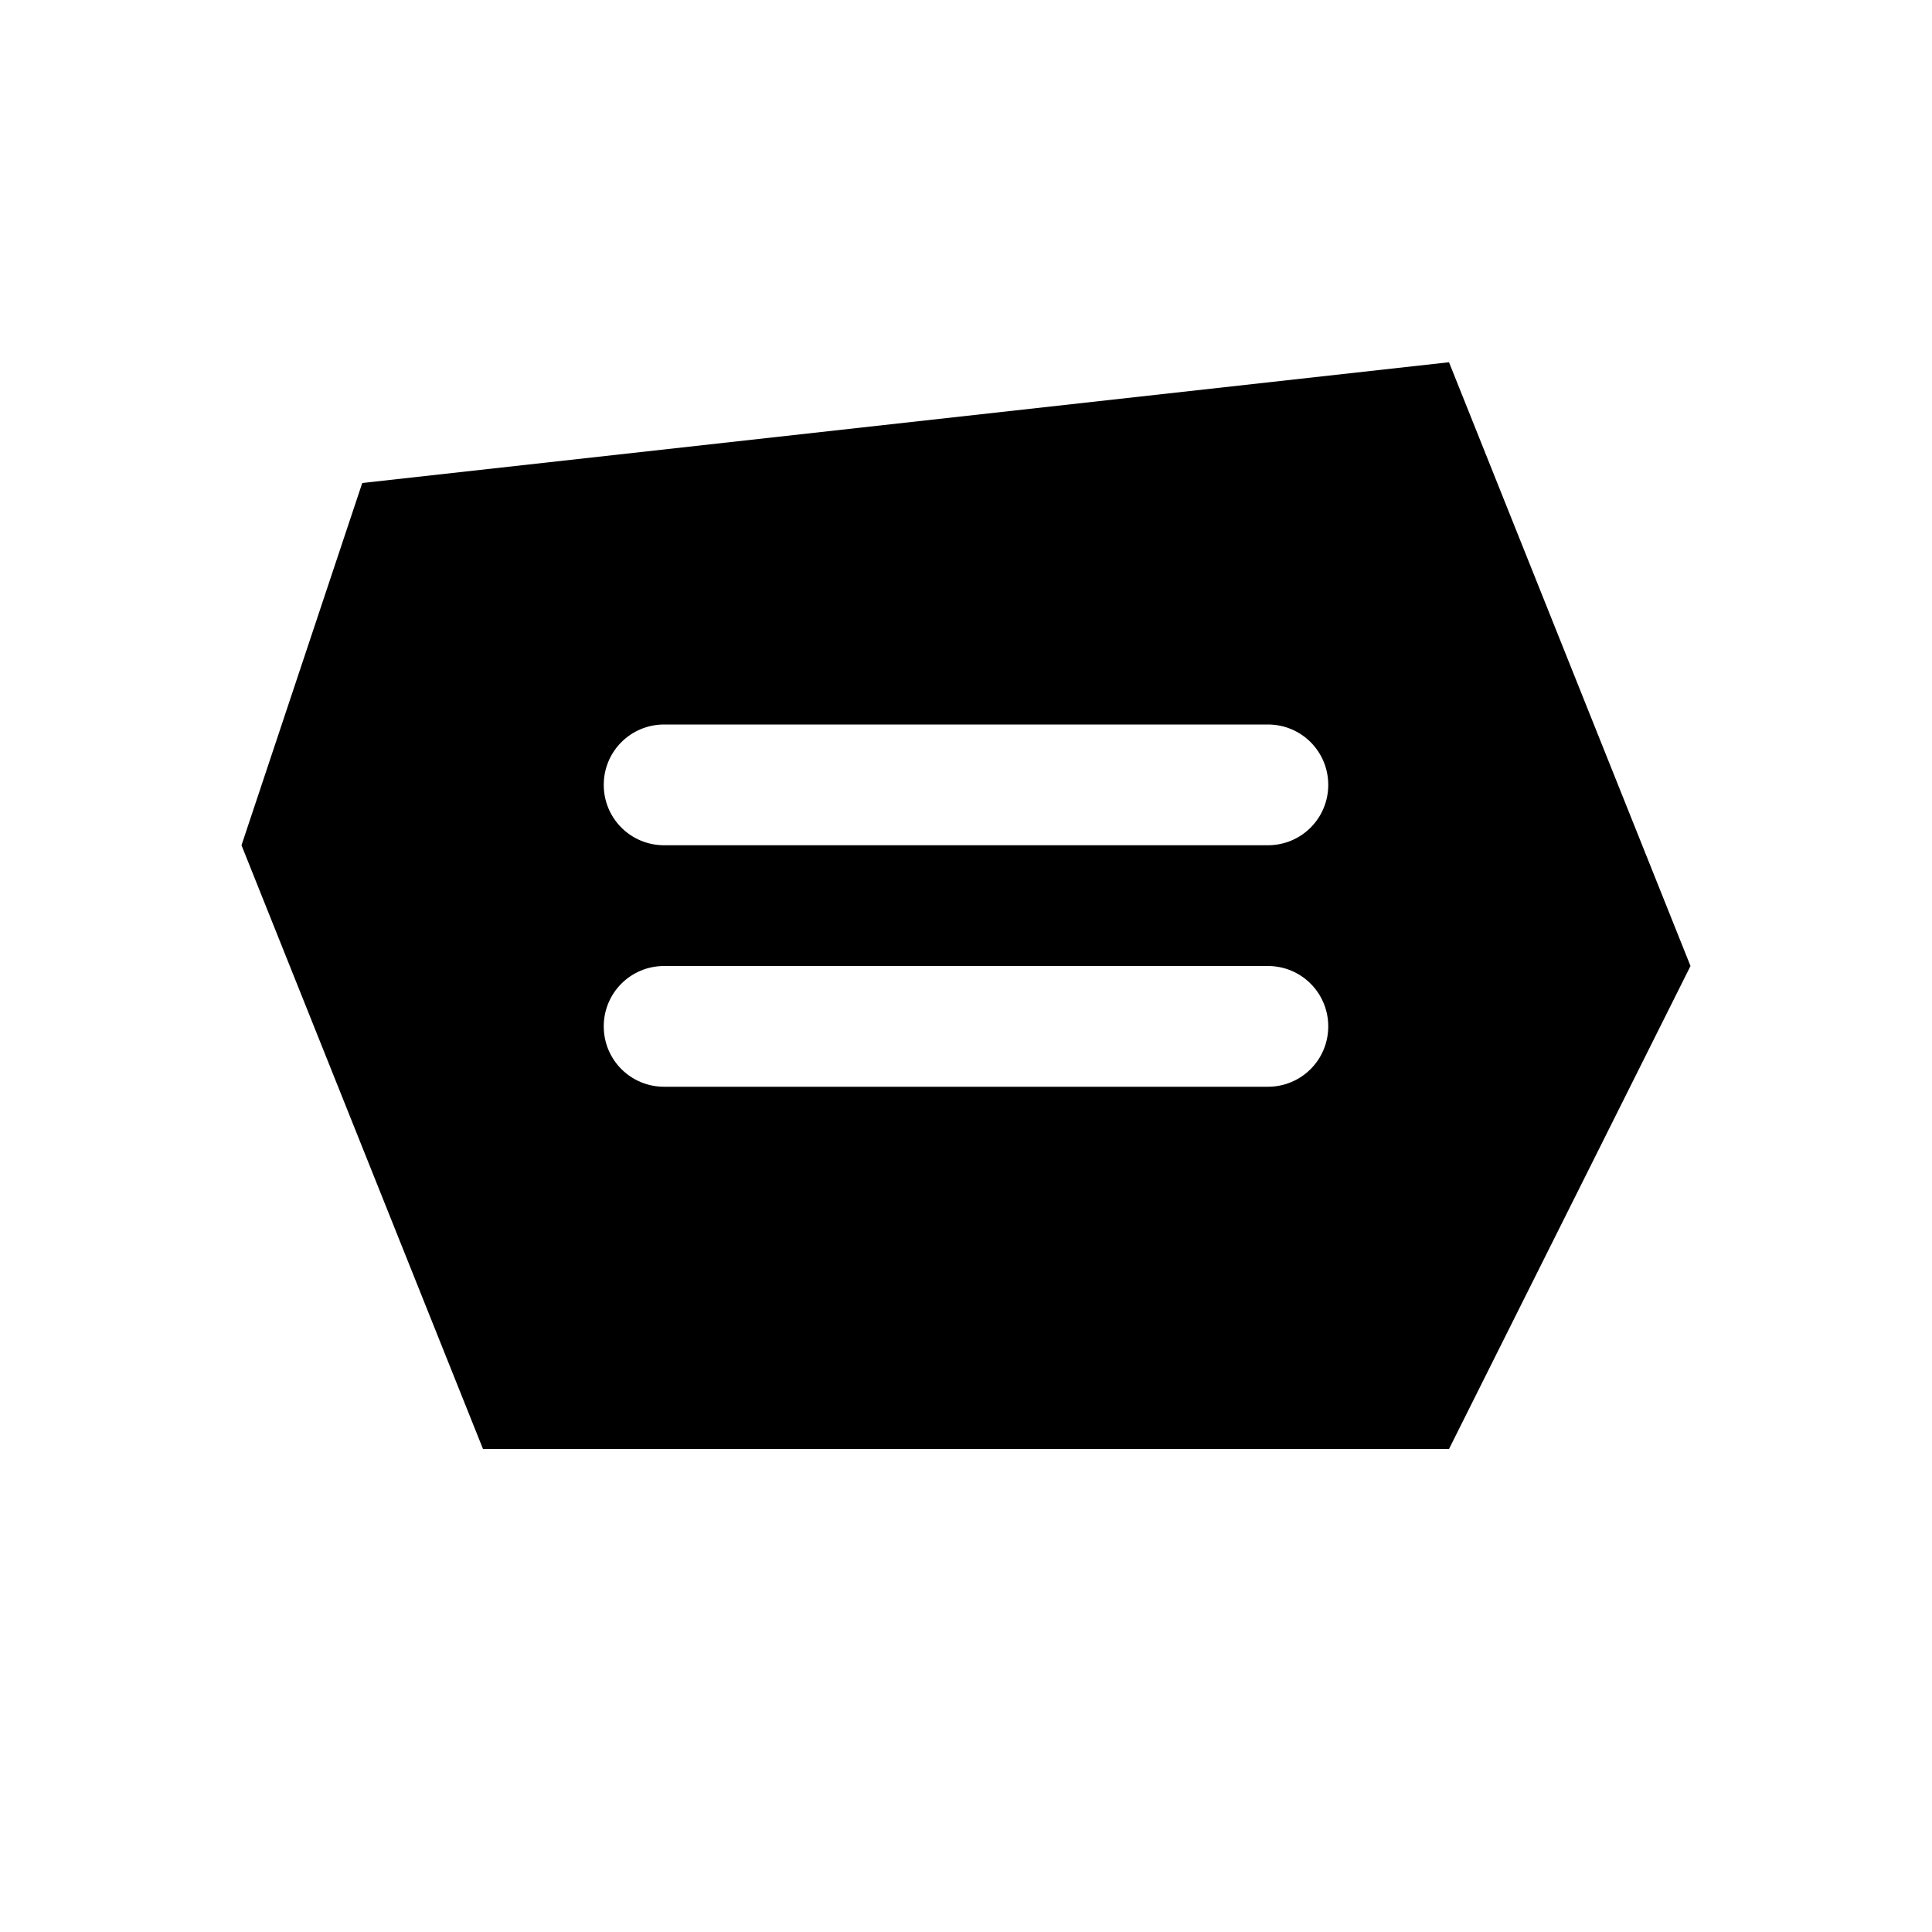
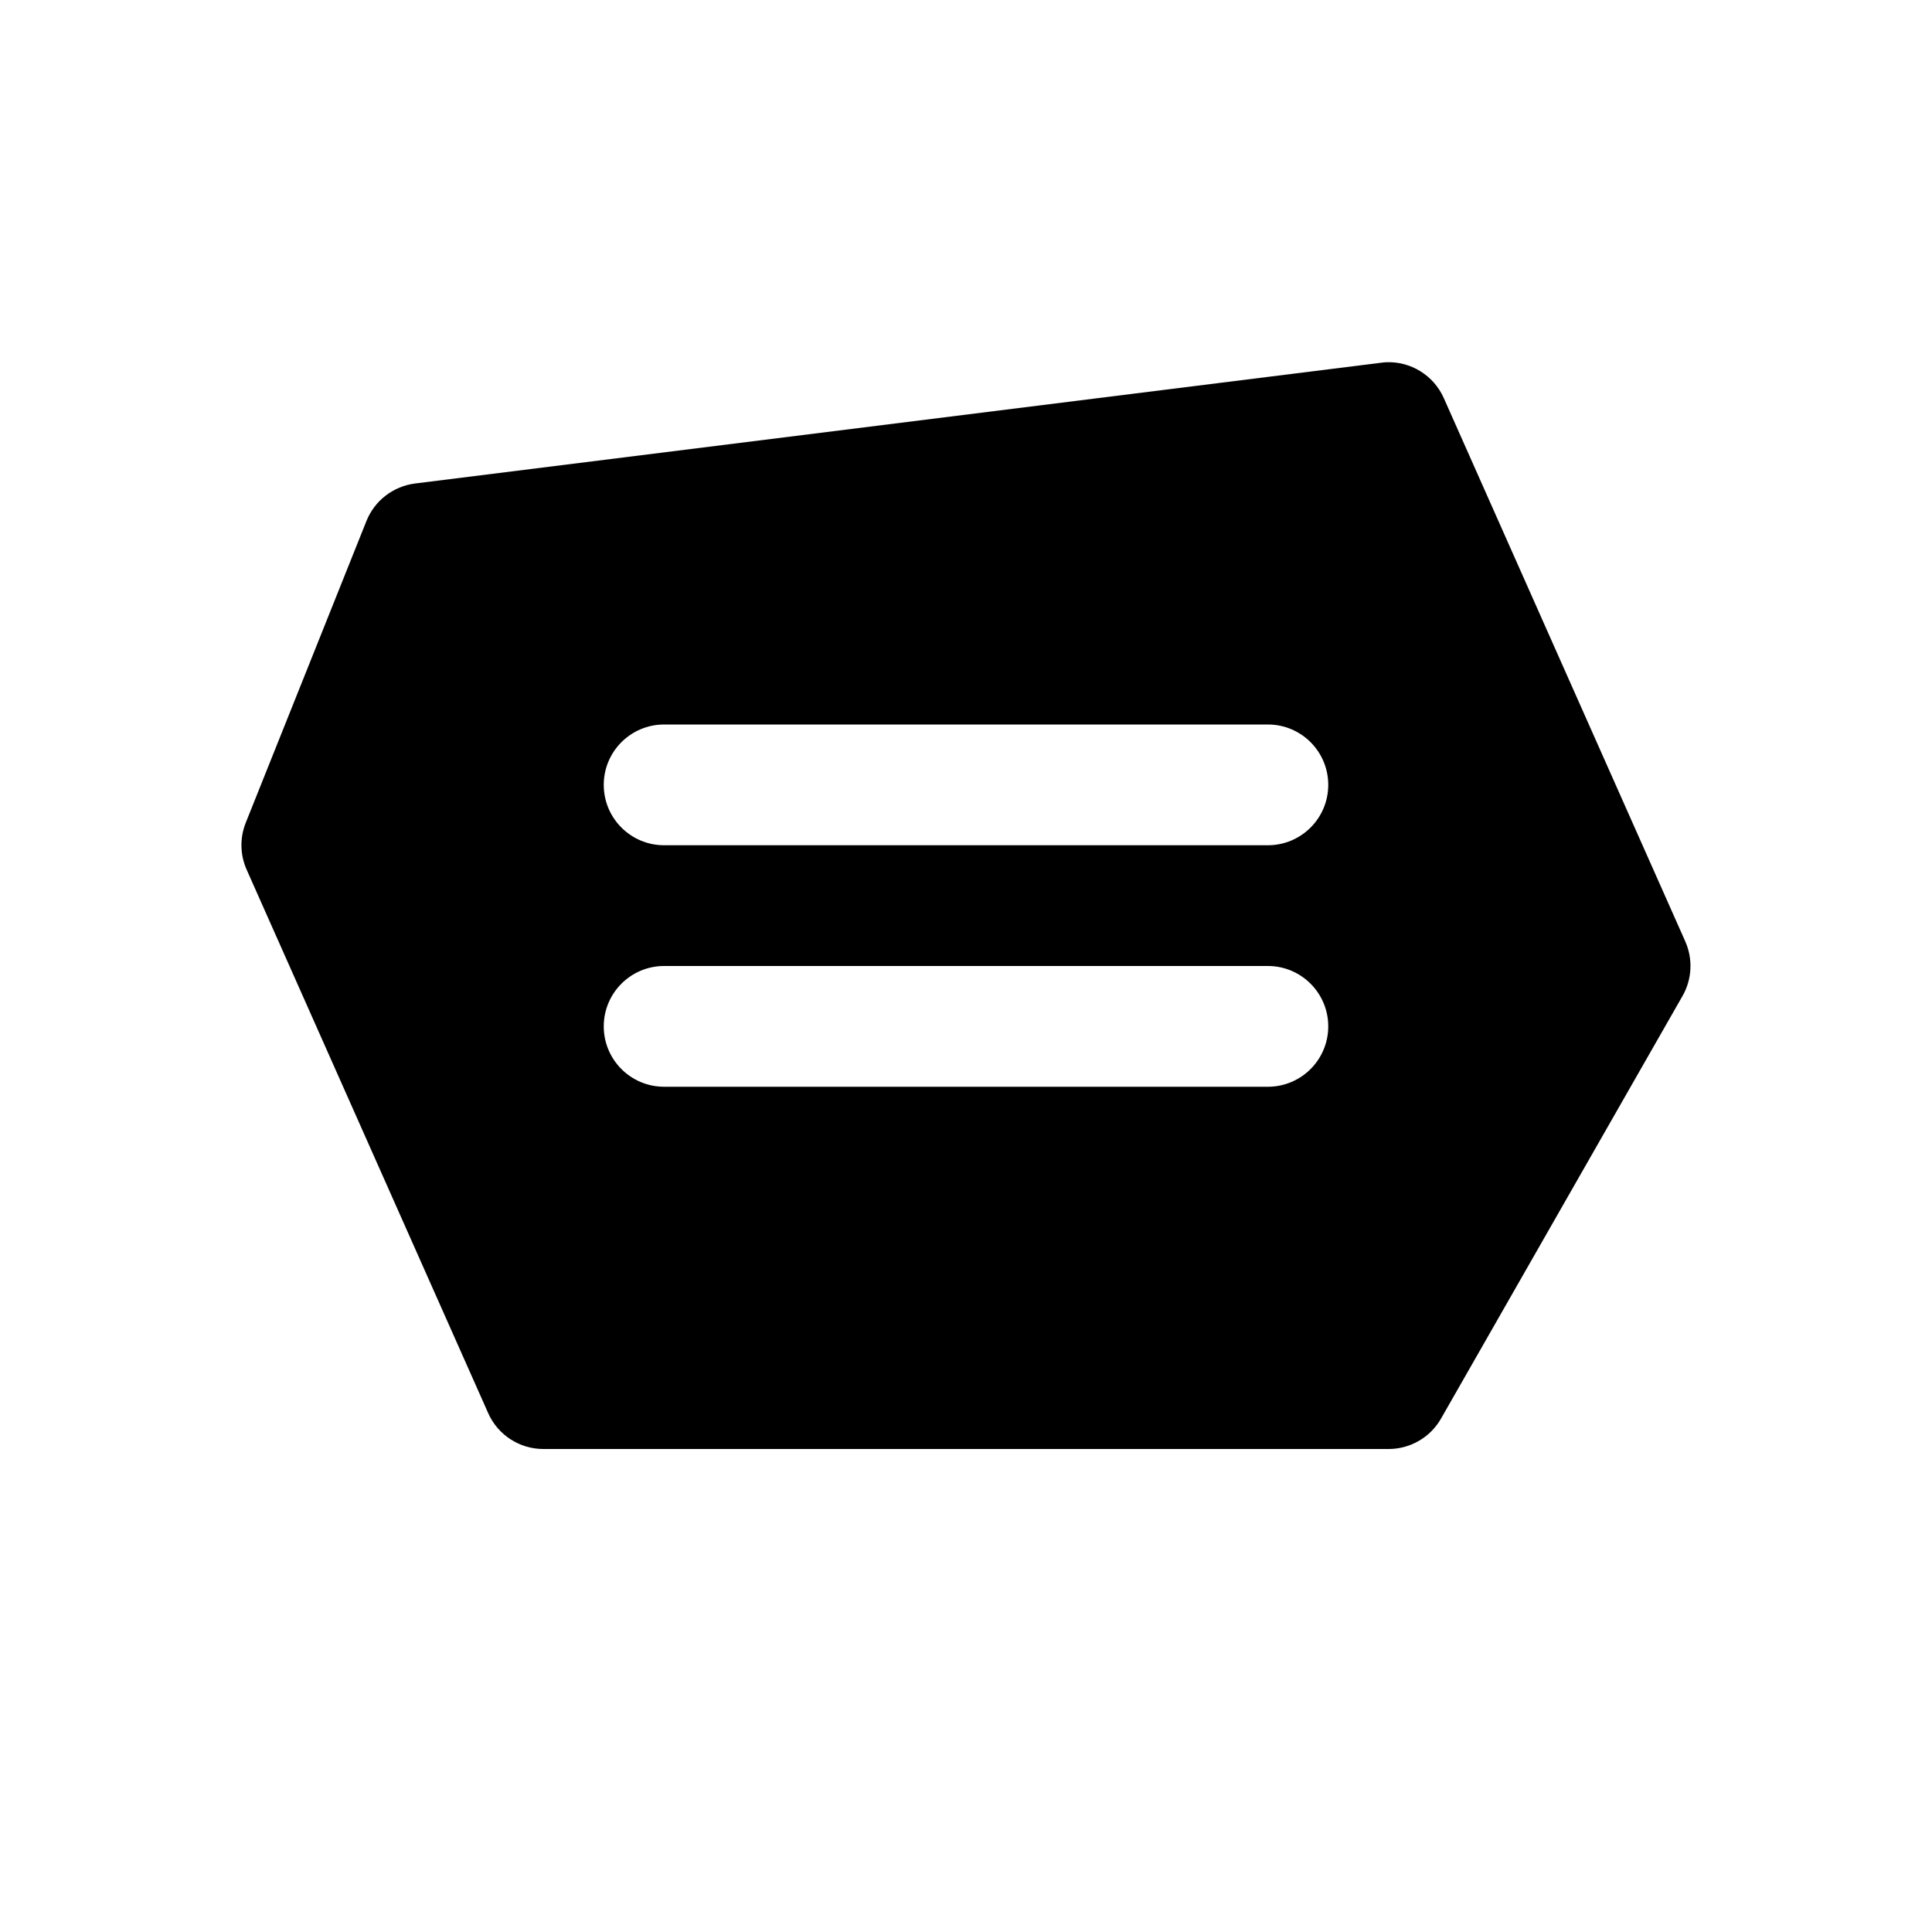
<svg xmlns="http://www.w3.org/2000/svg" width="16" height="16">
-   <path d="M 12.0,3.0 L 3.0,4.0 L 2.0,7.0 L 4.0,12.0 L 12.0,12.0 L 14.0,8.0 L 12.0,3.0 M 5.5,6.0 L 10.5,6.0 C 10.777,6.0 11.0,6.223 11.0,6.5 C 11.0,6.777 10.777,7.0 10.5,7.0 L 5.5,7.0 C 5.223,7.0 5.0,6.777 5.0,6.5 C 5.0,6.223 5.223,6.0 5.5,6.0 M 5.5,8.0 L 10.5,8.0 C 10.777,8.0 11.0,8.223 11.0,8.5 C 11.0,8.777 10.777,9.0 10.5,9.0 L 5.5,9.0 C 5.223,9.0 5.0,8.777 5.0,8.5 C 5.0,8.223 5.223,8.0 5.5,8.0" fill="#000" />
+   <path d="M 11.479,3.0 C 11.465,3.001 11.451,3.002 11.438,3.004 L 3.438,4.004 C 3.257,4.027 3.103,4.145 3.035,4.314 L 2.035,6.814 C 1.985,6.94 1.988,7.08 2.043,7.203 L 4.043,11.703 C 4.123,11.884 4.303,12.0 4.5,12.0 L 11.5,12.0 C 11.679,12 11.845,11.904 11.934,11.748 L 13.934,8.248 C 14.013,8.11 14.021,7.942 13.957,7.797 L 11.957,3.297 C 11.873,3.108 11.682,2.991 11.479,3.0 L 11.479,3.0 M 5.5,6.0 L 10.5,6.0 A 0.5,0.5 0.0 0,1 11.0,6.5 A 0.5,0.5 0.0 0,1 10.5,7.0 L 5.5,7.0 A 0.5,0.5 0.0 0,1 5.0,6.5 A 0.5,0.5 0.0 0,1 5.5,6.0 M 5.5,8.0 L 10.5,8.0 A 0.5,0.5 0.0 0,1 11.0,8.5 A 0.5,0.5 0.0 0,1 10.5,9.0 L 5.5,9.0 A 0.5,0.5 0.0 0,1 5.0,8.5 A 0.5,0.5 0.0 0,1 5.5,8.0" fill="#000" />
</svg>
